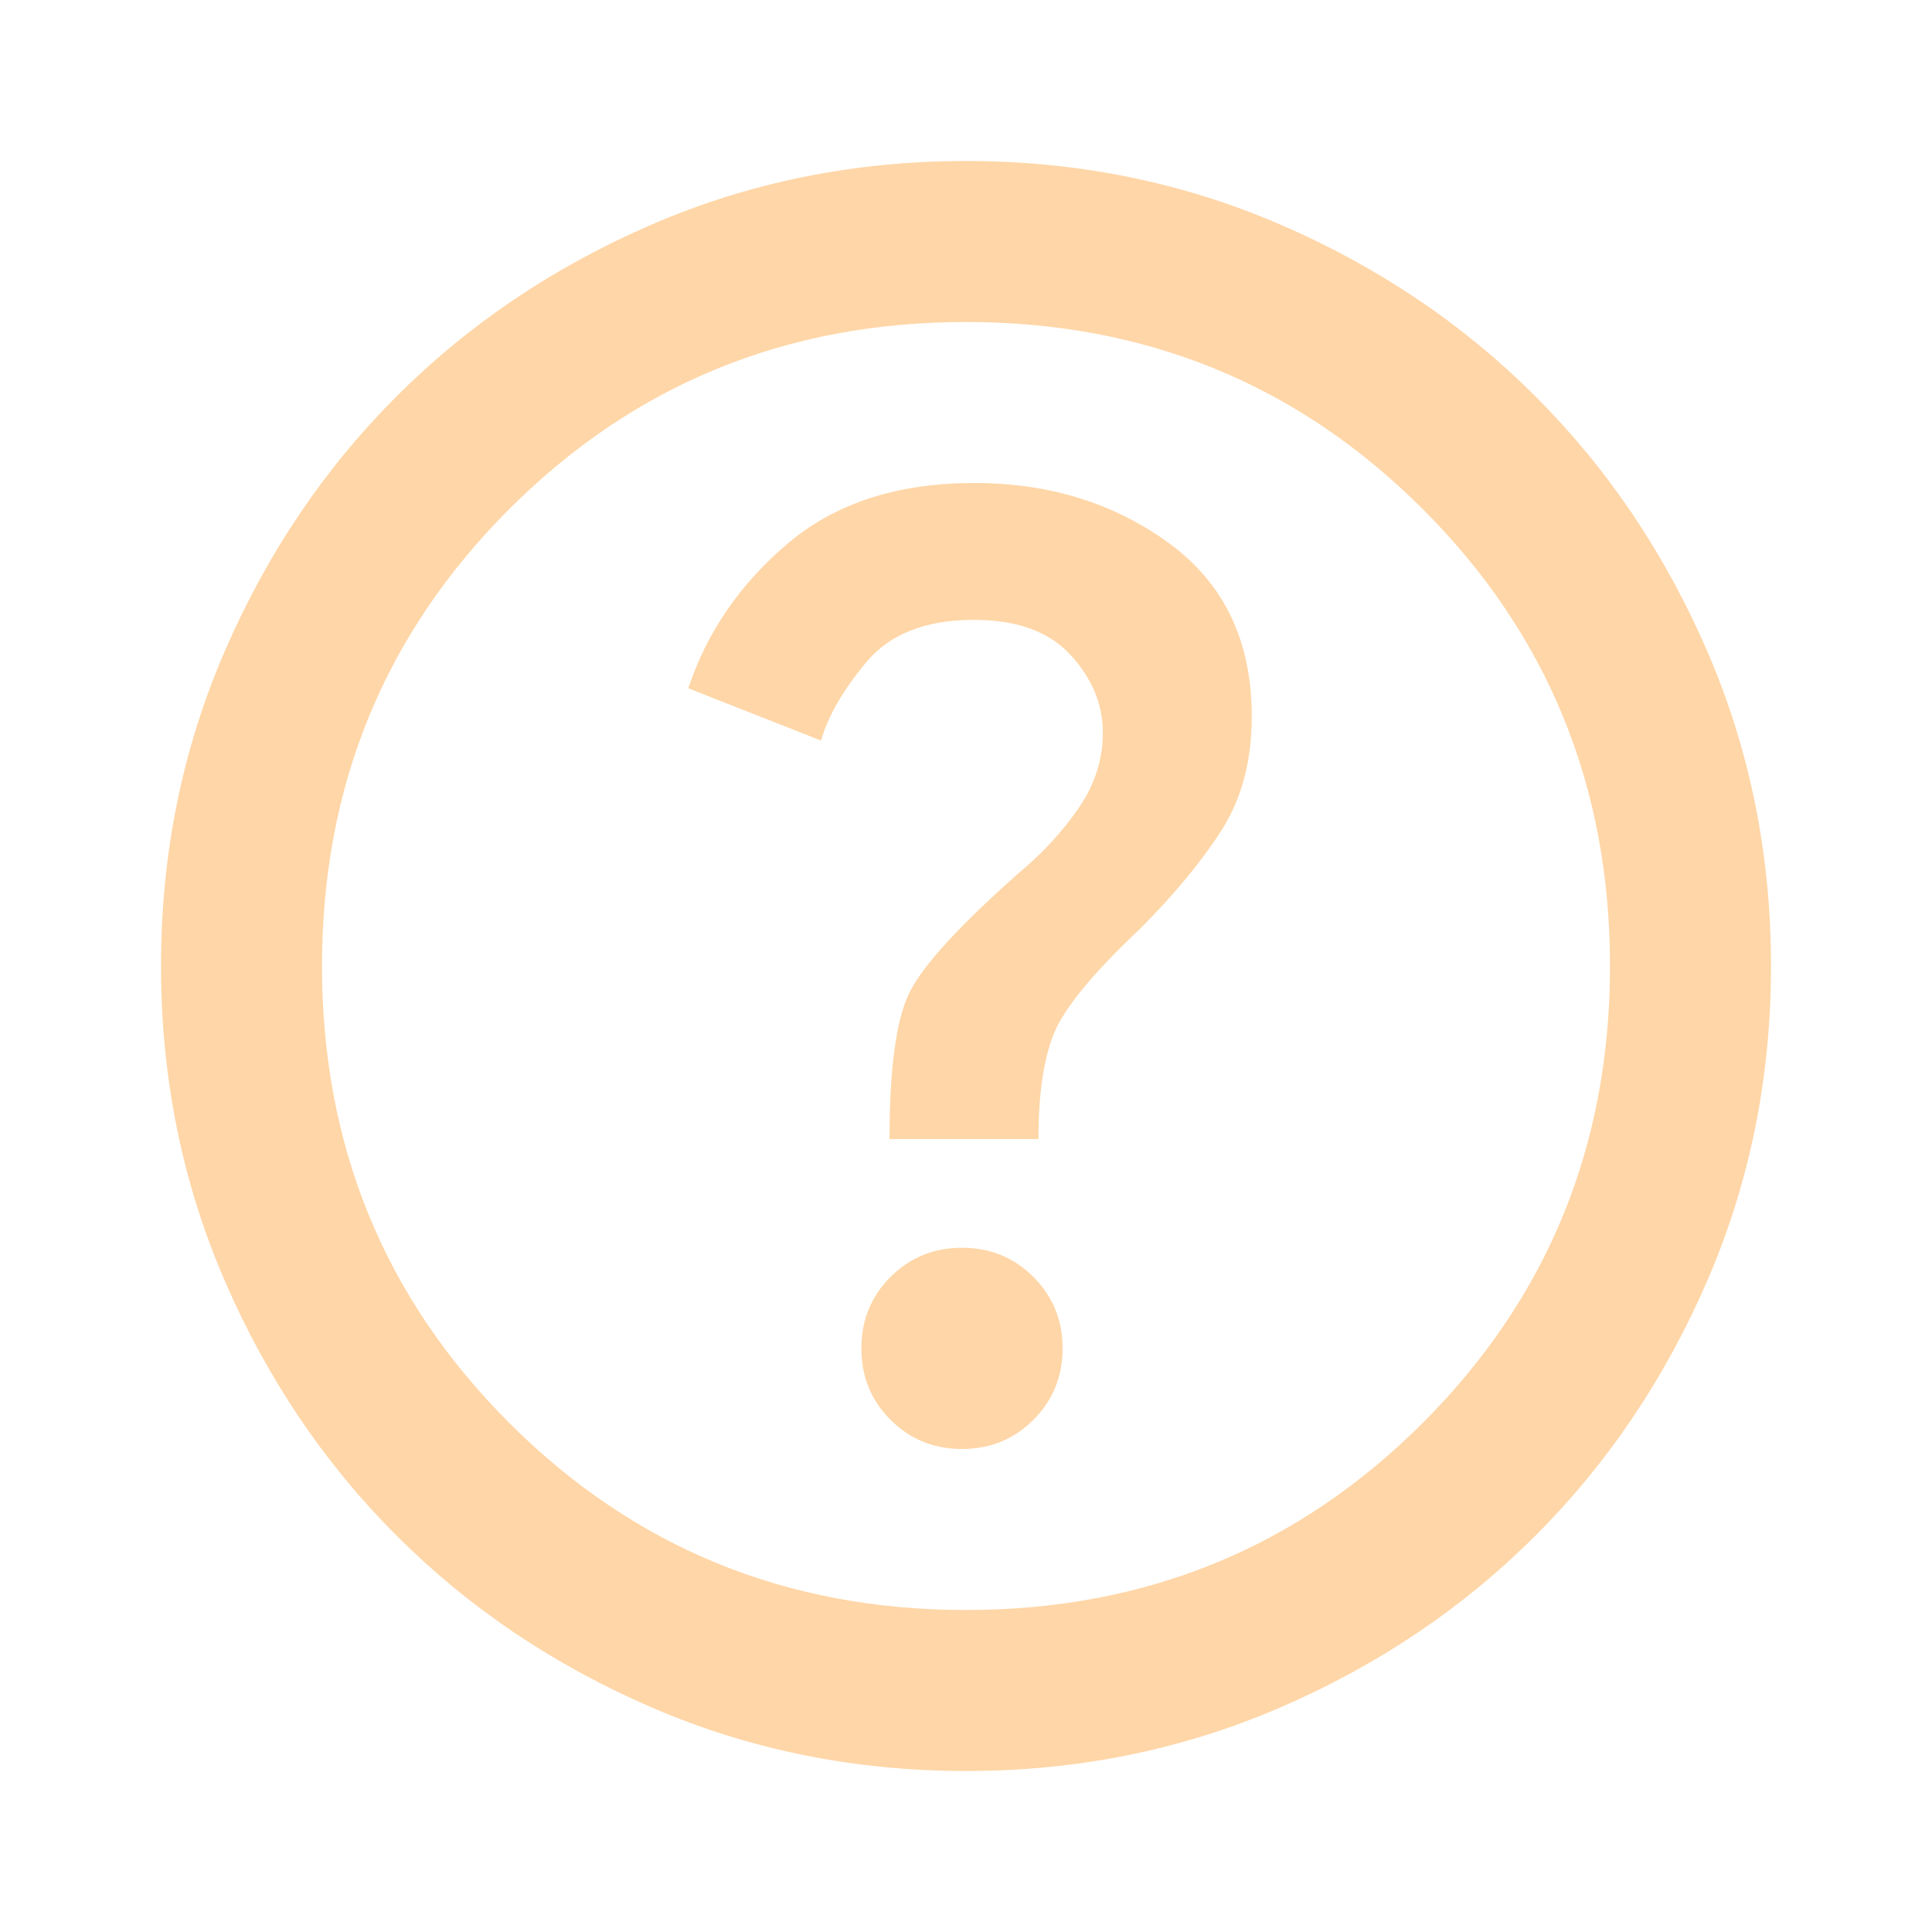
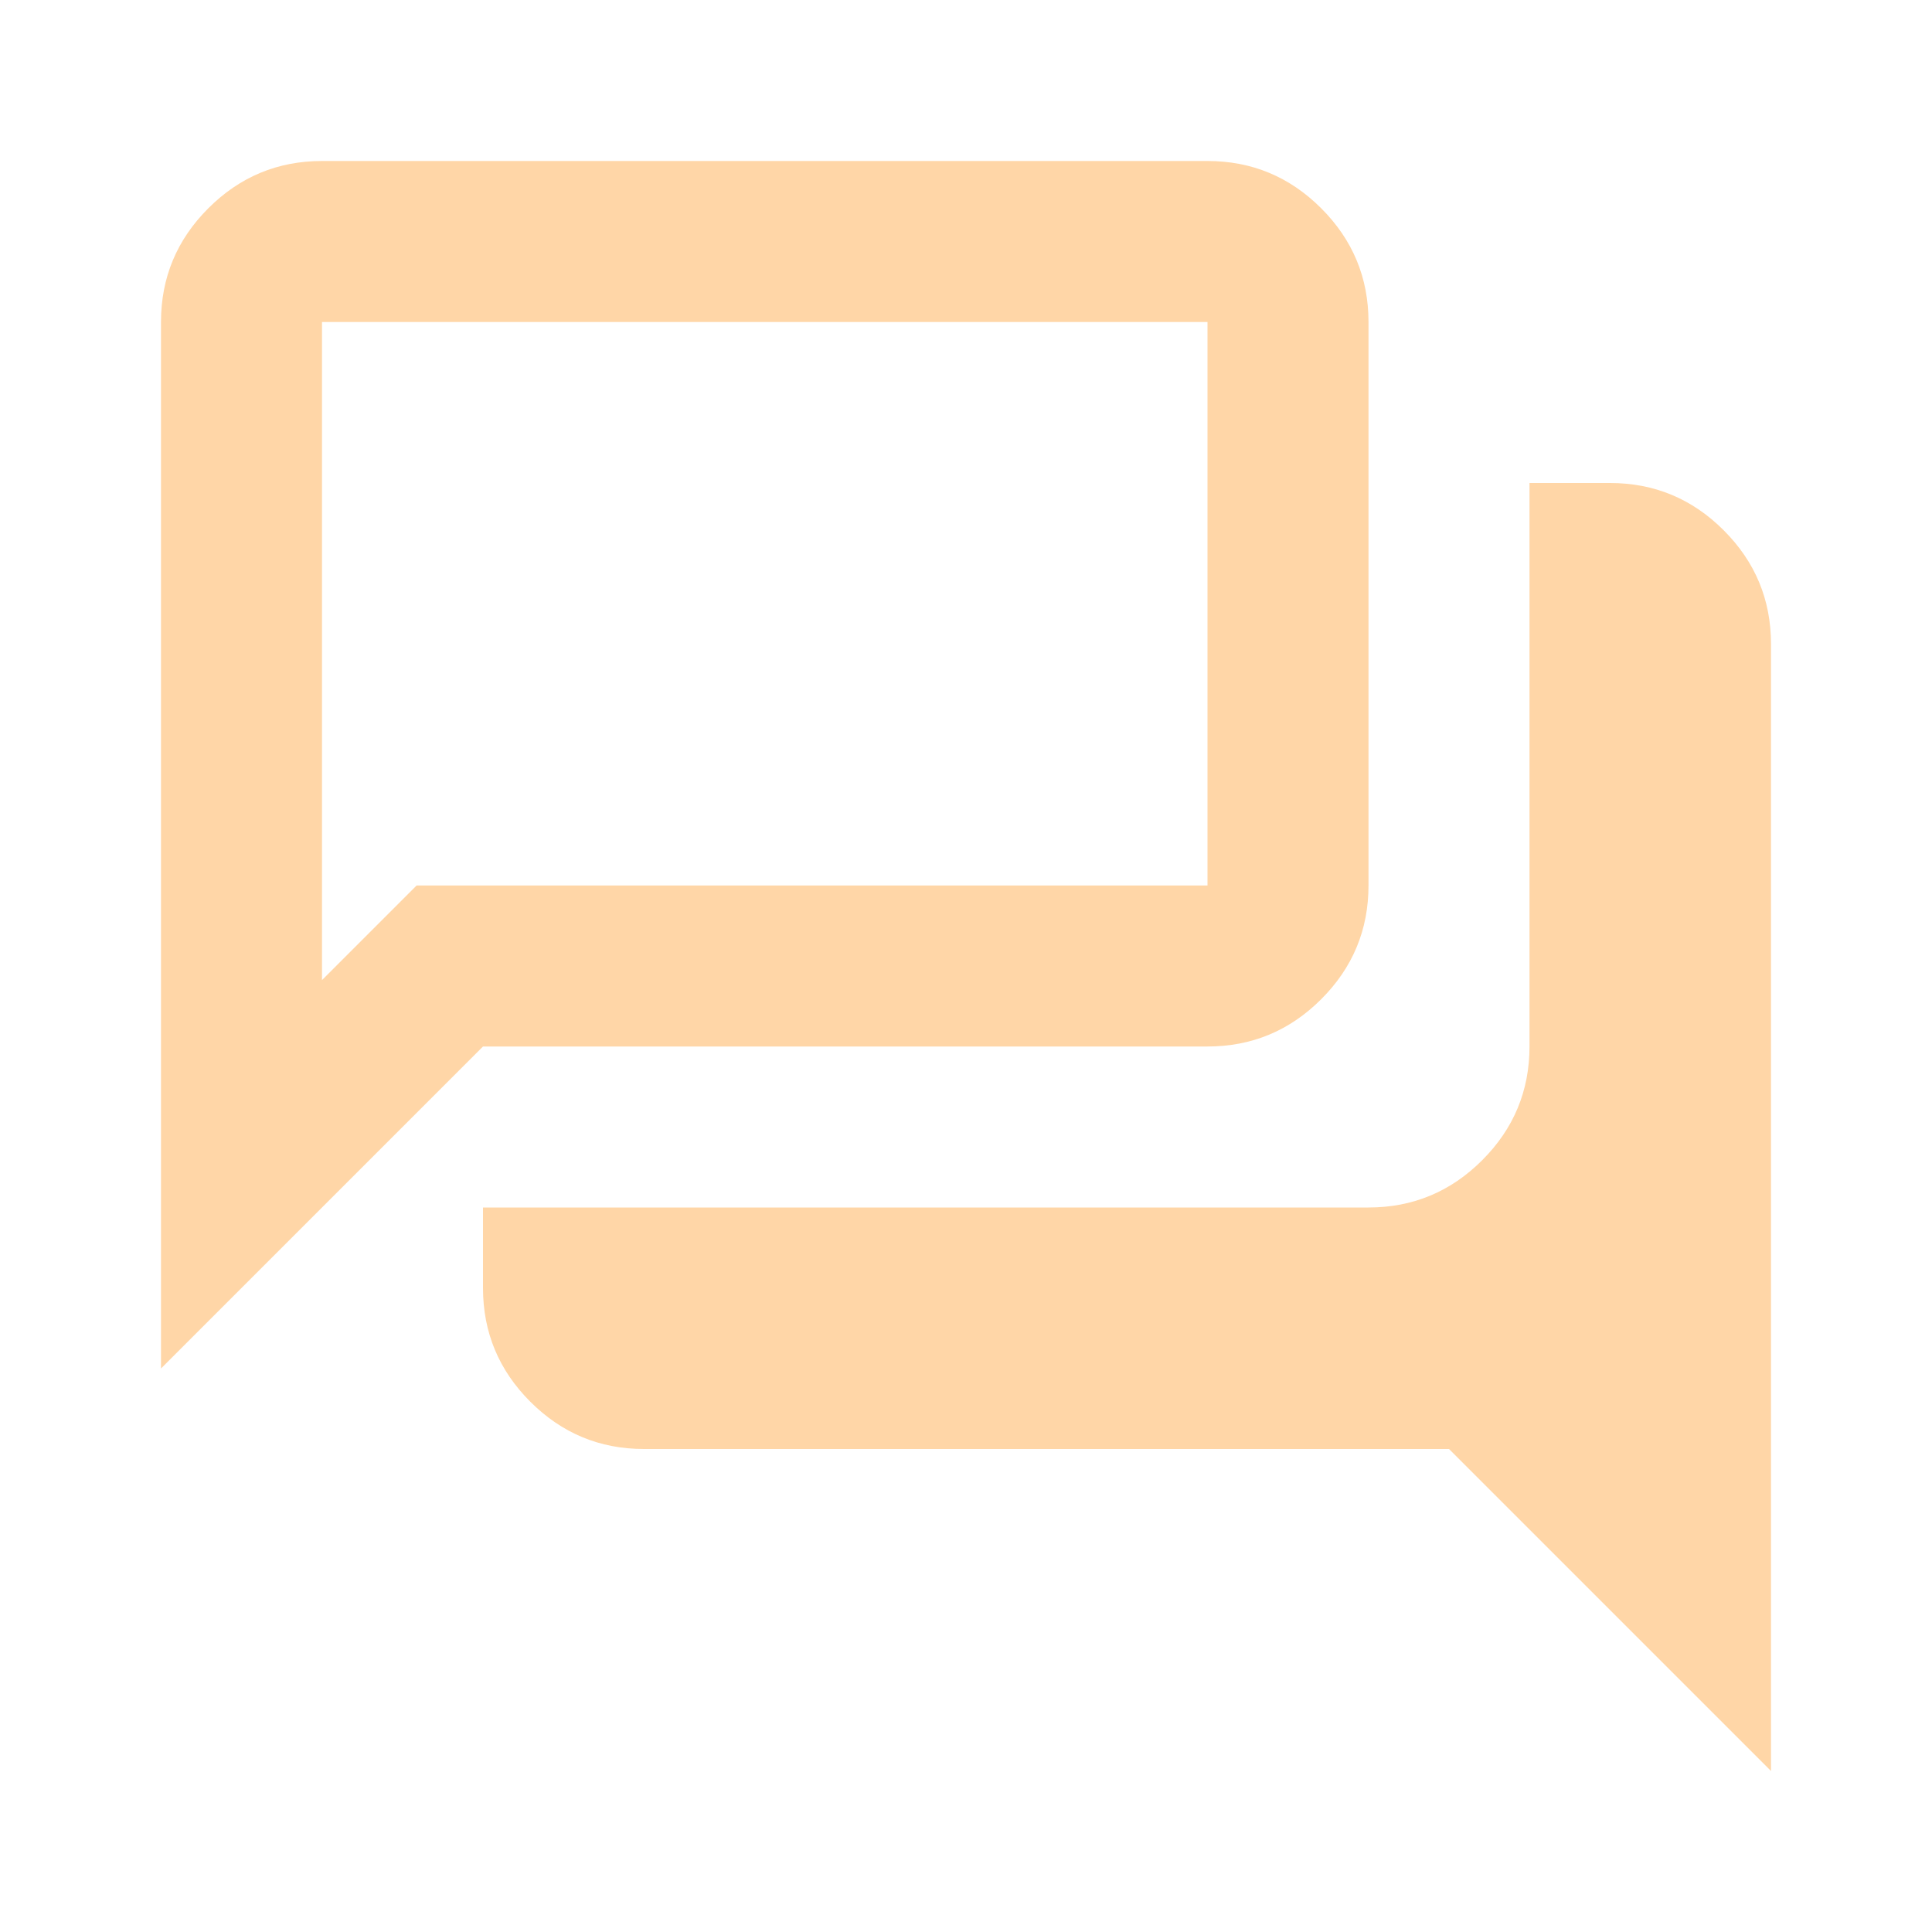
<svg xmlns="http://www.w3.org/2000/svg" height="24px" viewBox="0 -960 960 960" width="24px" fill="#ffd6a7">
-   <path d="M478-240q21 0 35.5-14.5T528-290q0-21-14.5-35.5T478-340q-21 0-35.5 14.5T428-290q0 21 14.5 35.5T478-240Zm-36-154h74q0-33 7.5-52t42.5-52q26-26 41-49.5t15-56.5q0-56-41-86t-97-30q-57 0-92.5 30T342-618l66 26q5-18 22.5-39t53.5-21q32 0 48 17.5t16 38.5q0 20-12 37.5T506-526q-44 39-54 59t-10 73Zm38 314q-83 0-156-31.5T197-197q-54-54-85.5-127T80-480q0-83 31.5-156T197-763q54-54 127-85.5T480-880q83 0 156 31.5T763-763q54 54 85.5 127T880-480q0 83-31.5 156T763-197q-54 54-127 85.5T480-80Zm0-80q134 0 227-93t93-227q0-134-93-227t-227-93q-134 0-227 93t-93 227q0 134 93 227t227 93Zm0-320Z" />
+   <path d="M880-80 720-240H320q-33 0-56.5-23.5T240-320v-40h440q33 0 56.5-23.5T760-440v-280h40q33 0 56.5 23.5T880-640v560ZM160-473l47-47h393v-280H160v327ZM80-280v-520q0-33 23.5-56.5T160-880h440q33 0 56.5 23.5T680-800v280q0 33-23.5 56.5T600-440H240L80-280Zm80-240v-280 280Z" />
</svg>
